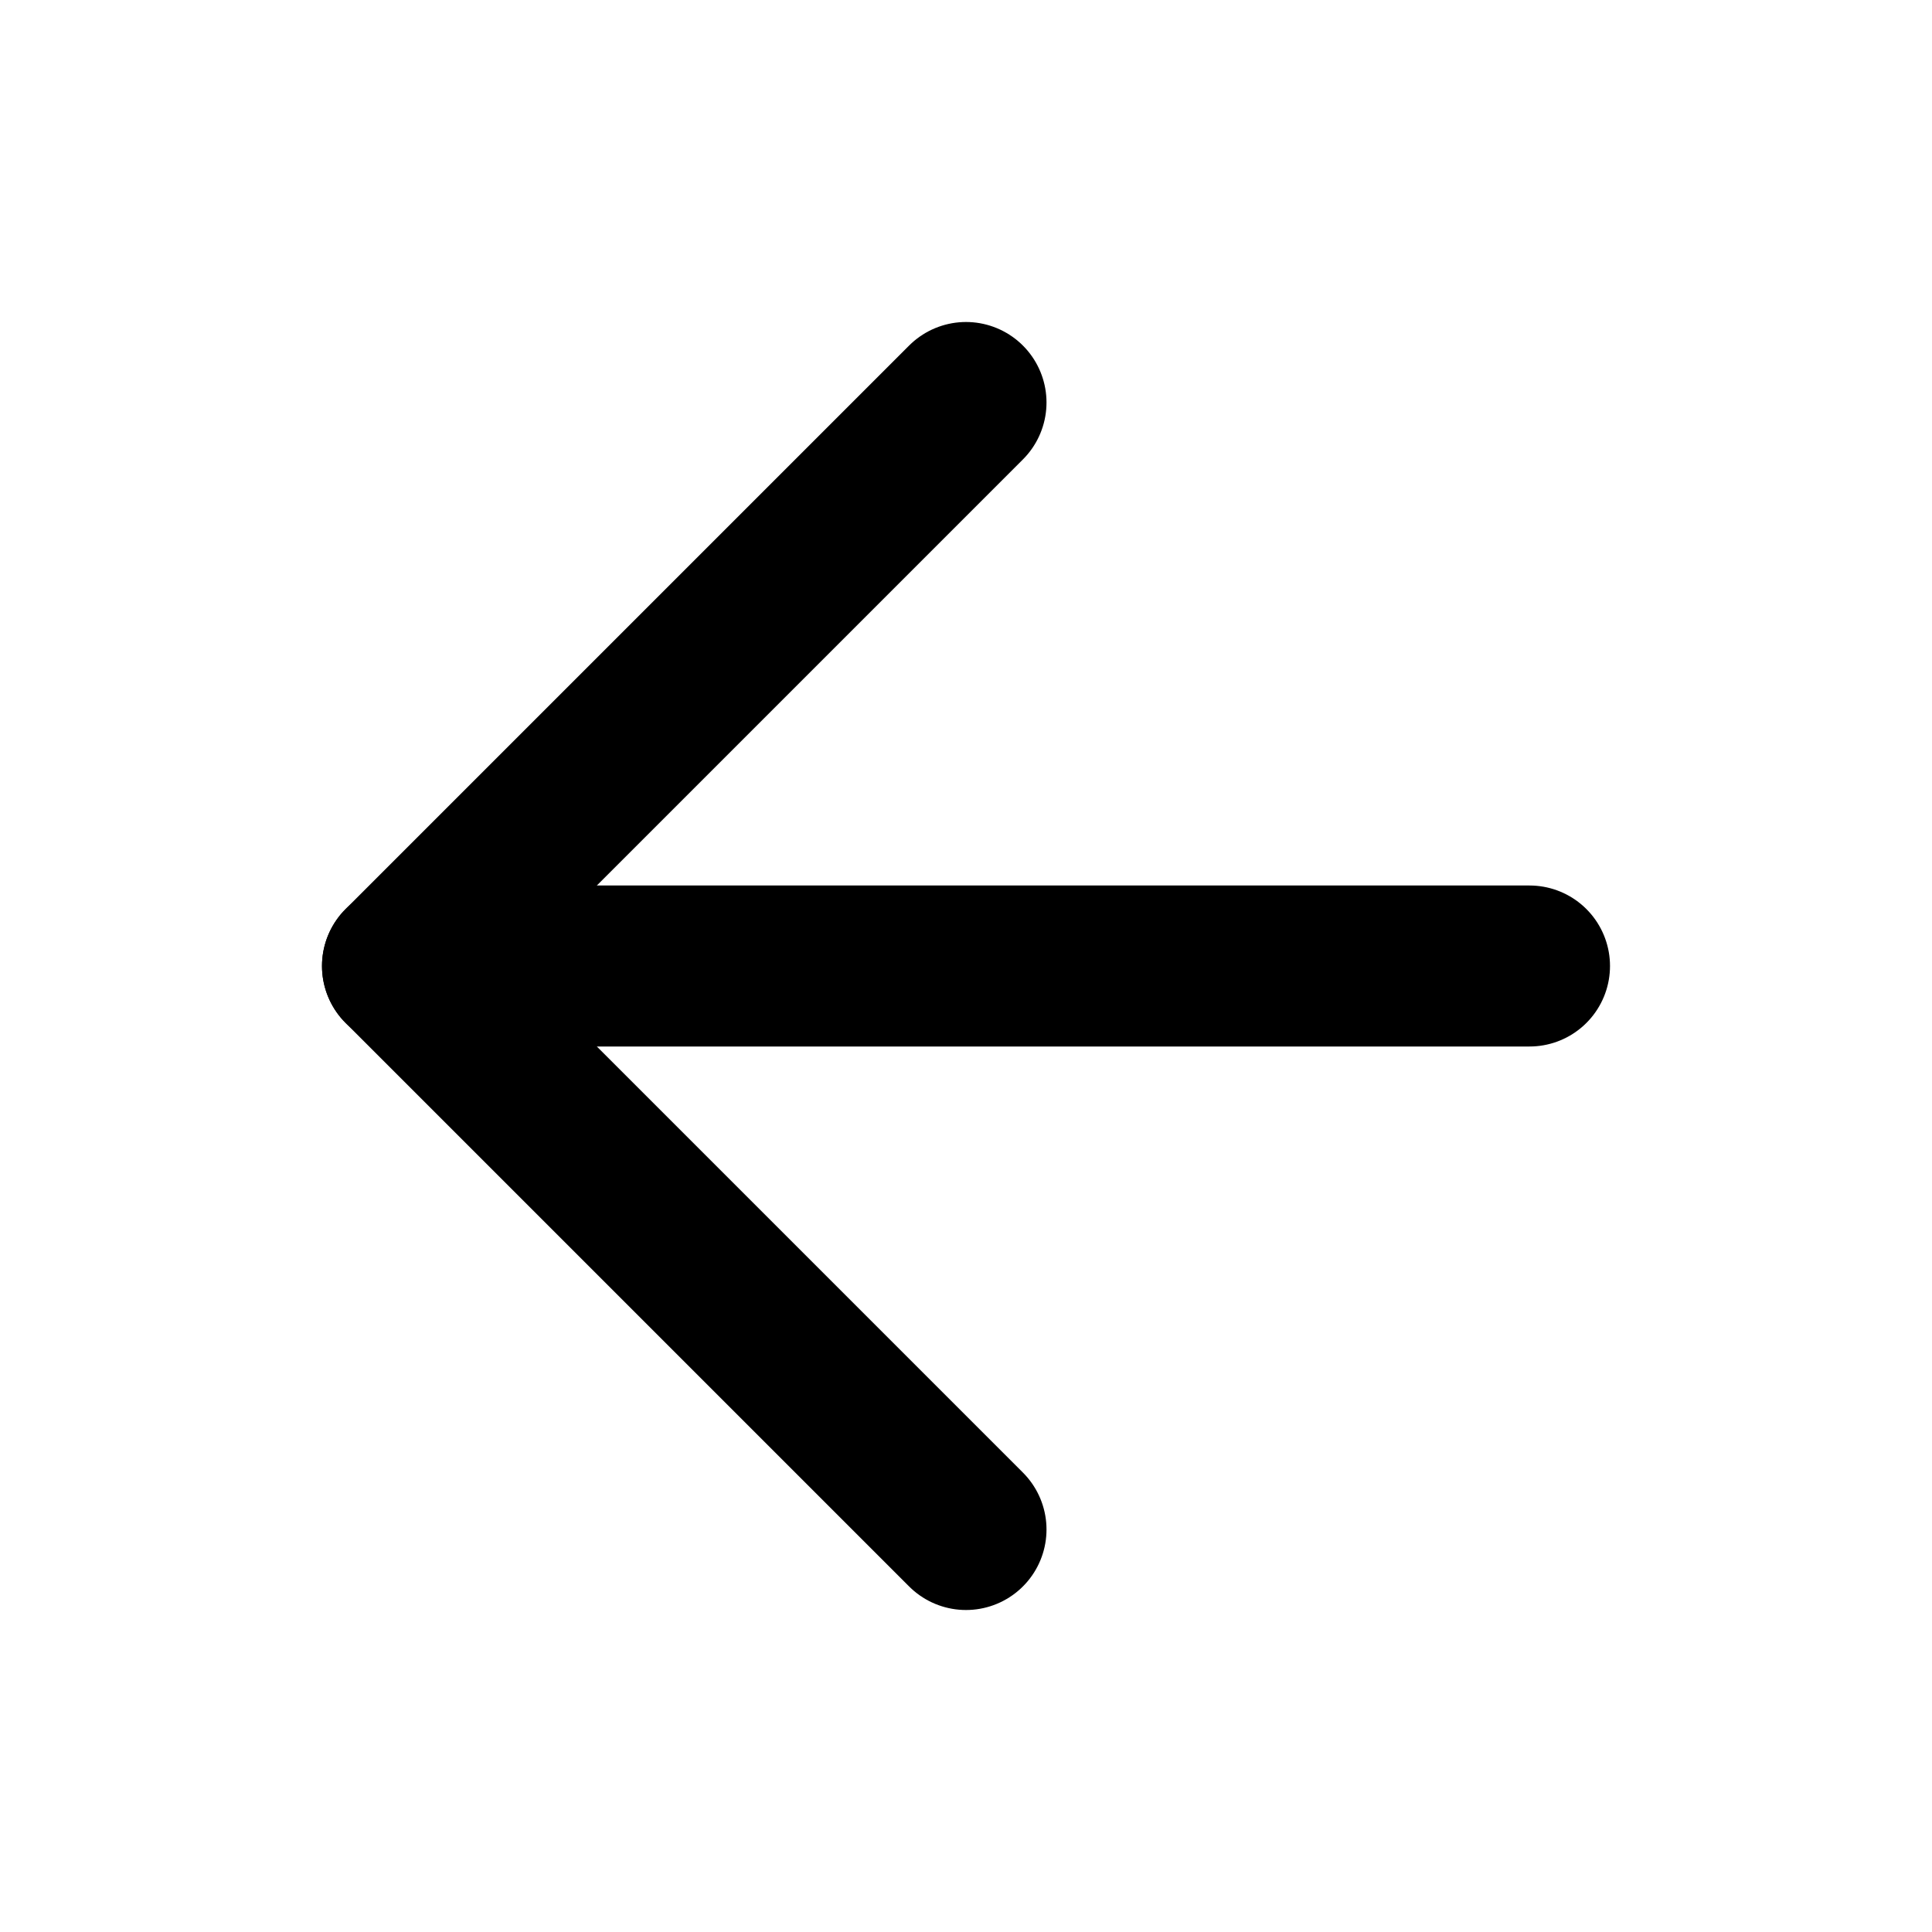
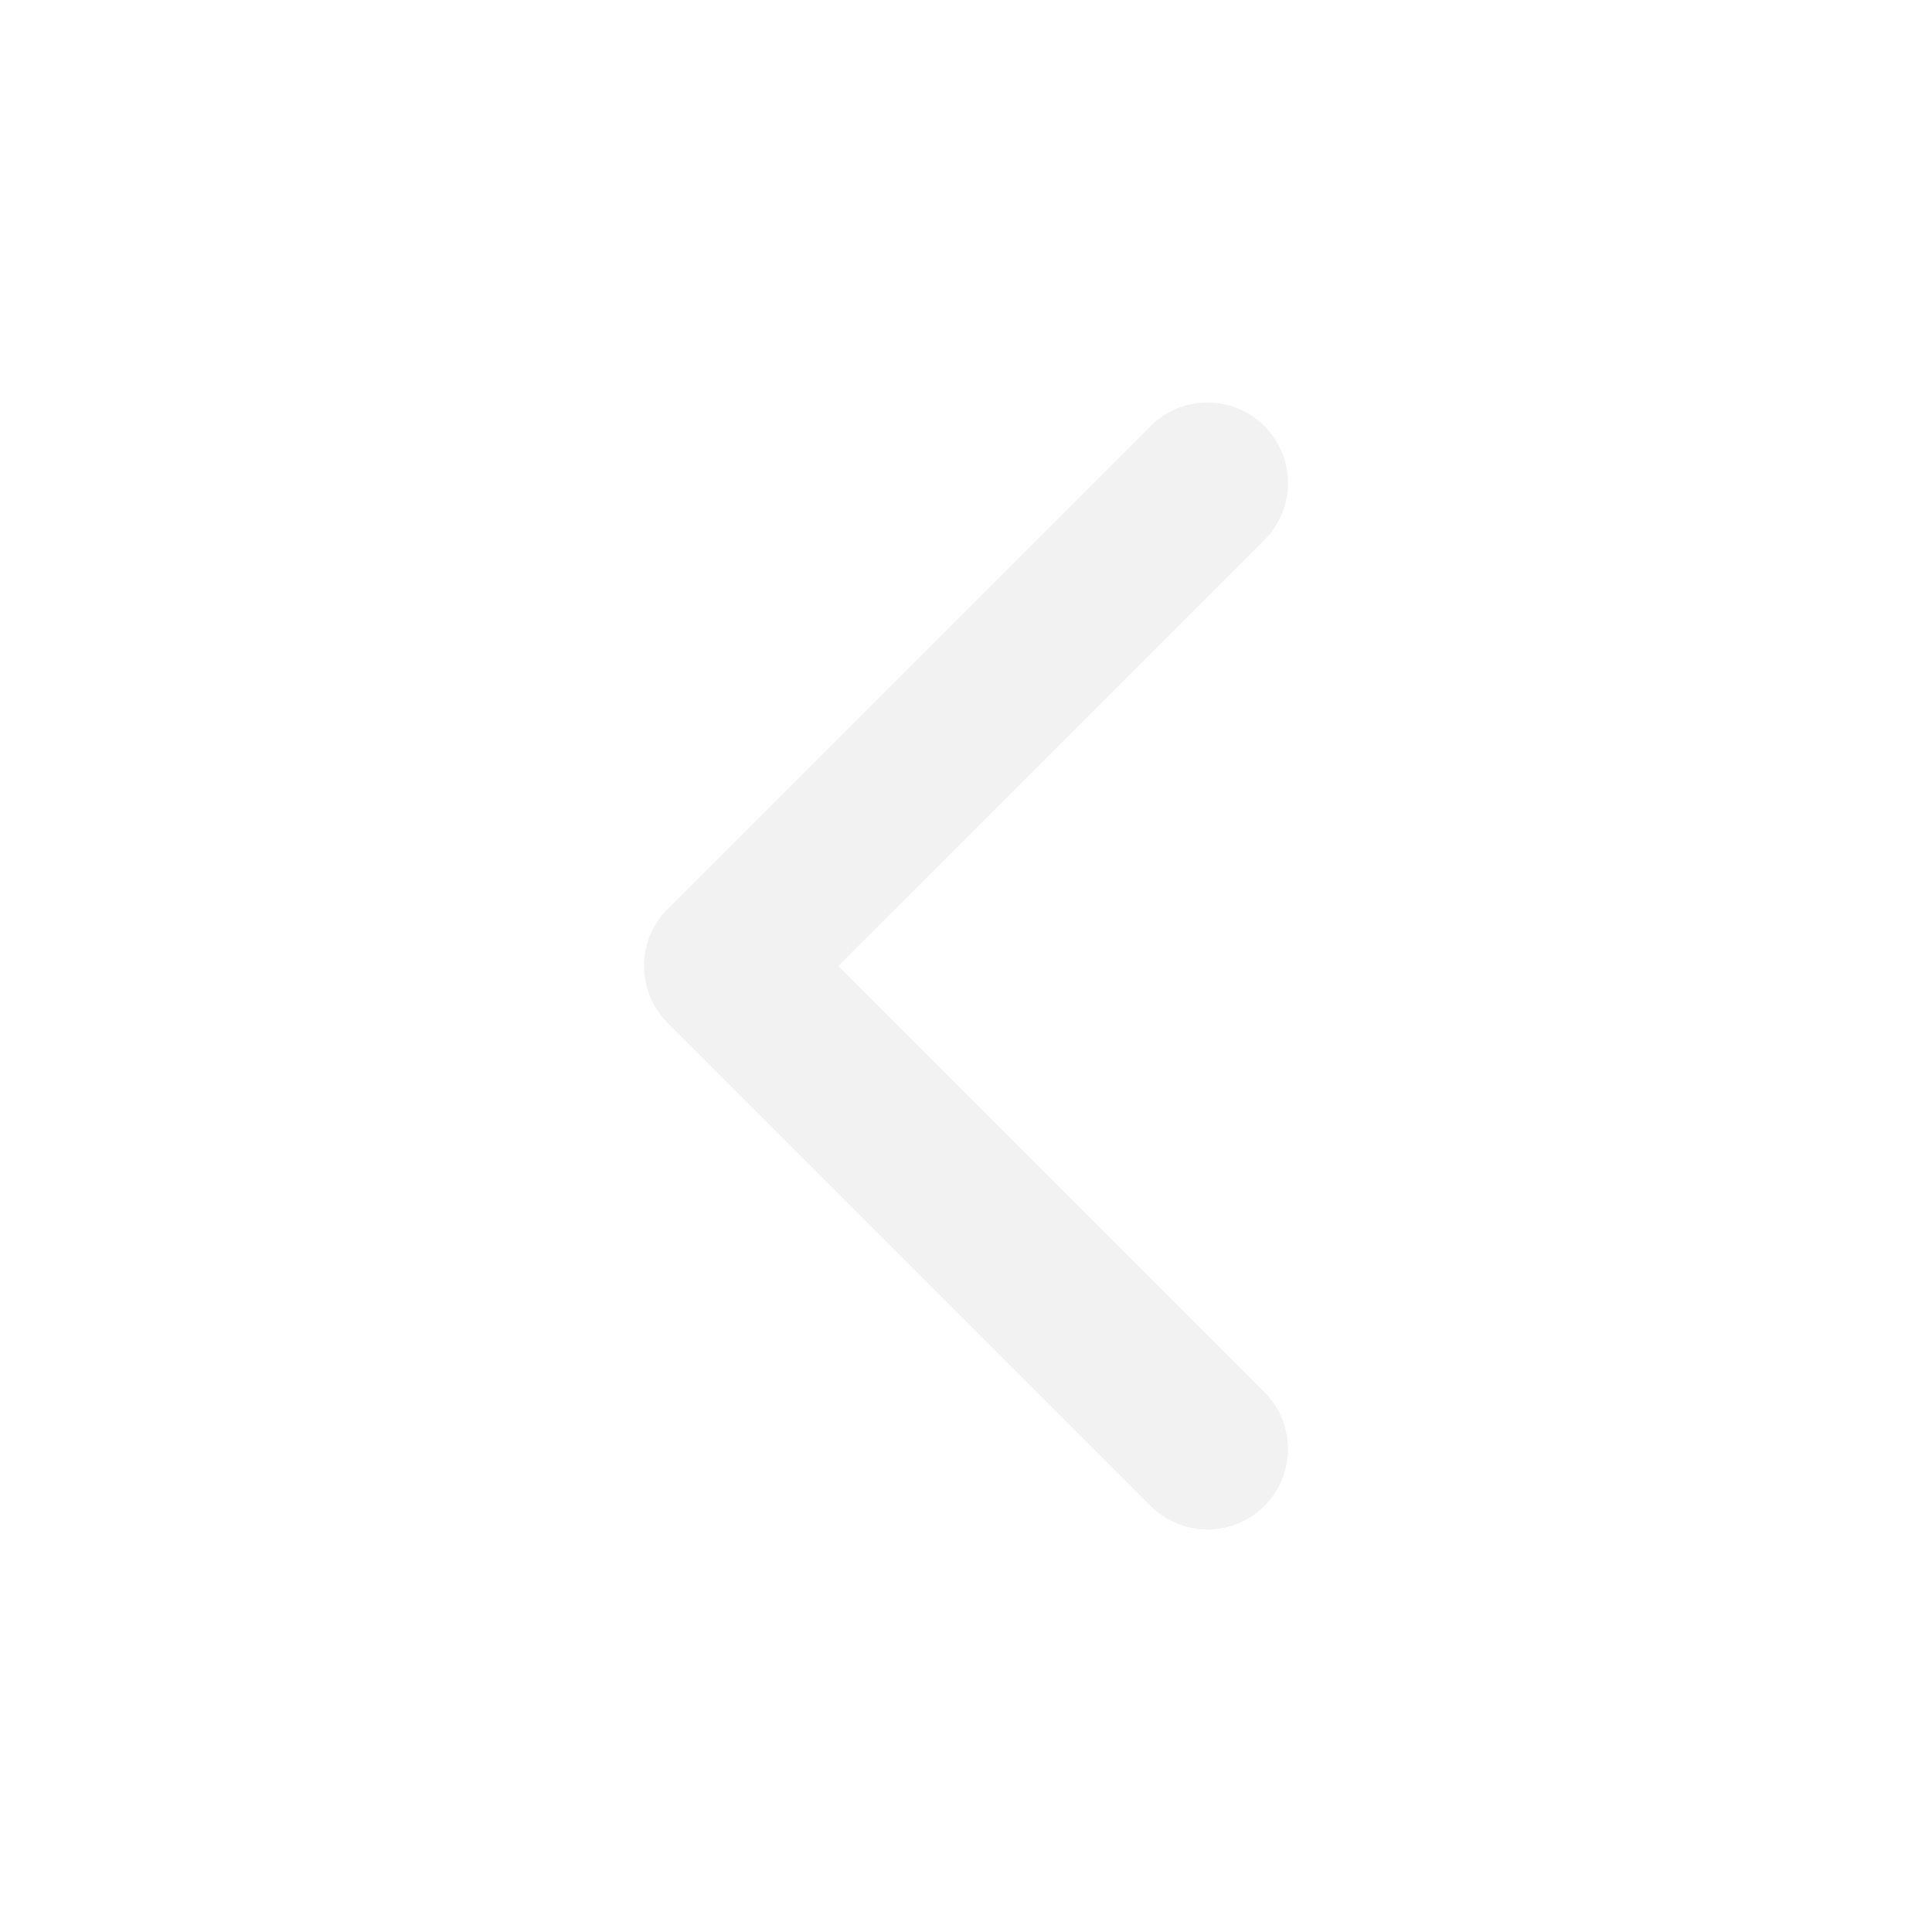
- <svg xmlns="http://www.w3.org/2000/svg" width="20" height="20" viewBox="0 0 24 24" fill="none" stroke="black" stroke-width="2" stroke-linecap="round" stroke-linejoin="round" class="feather feather-arrow-left">
-   <line x1="19" y1="12" x2="5" y2="12" />
-   <polyline points="12 19 5 12 12 5" />
+ <svg xmlns="http://www.w3.org/2000/svg" width="20" height="20" viewBox="0 0 24 24" fill="none" stroke="#F2F2F2" stroke-width="2" stroke-linecap="round" stroke-linejoin="round" class="feather feather-chevron-left">
+   <polyline points="15 18 9 12 15 6" />
</svg>
